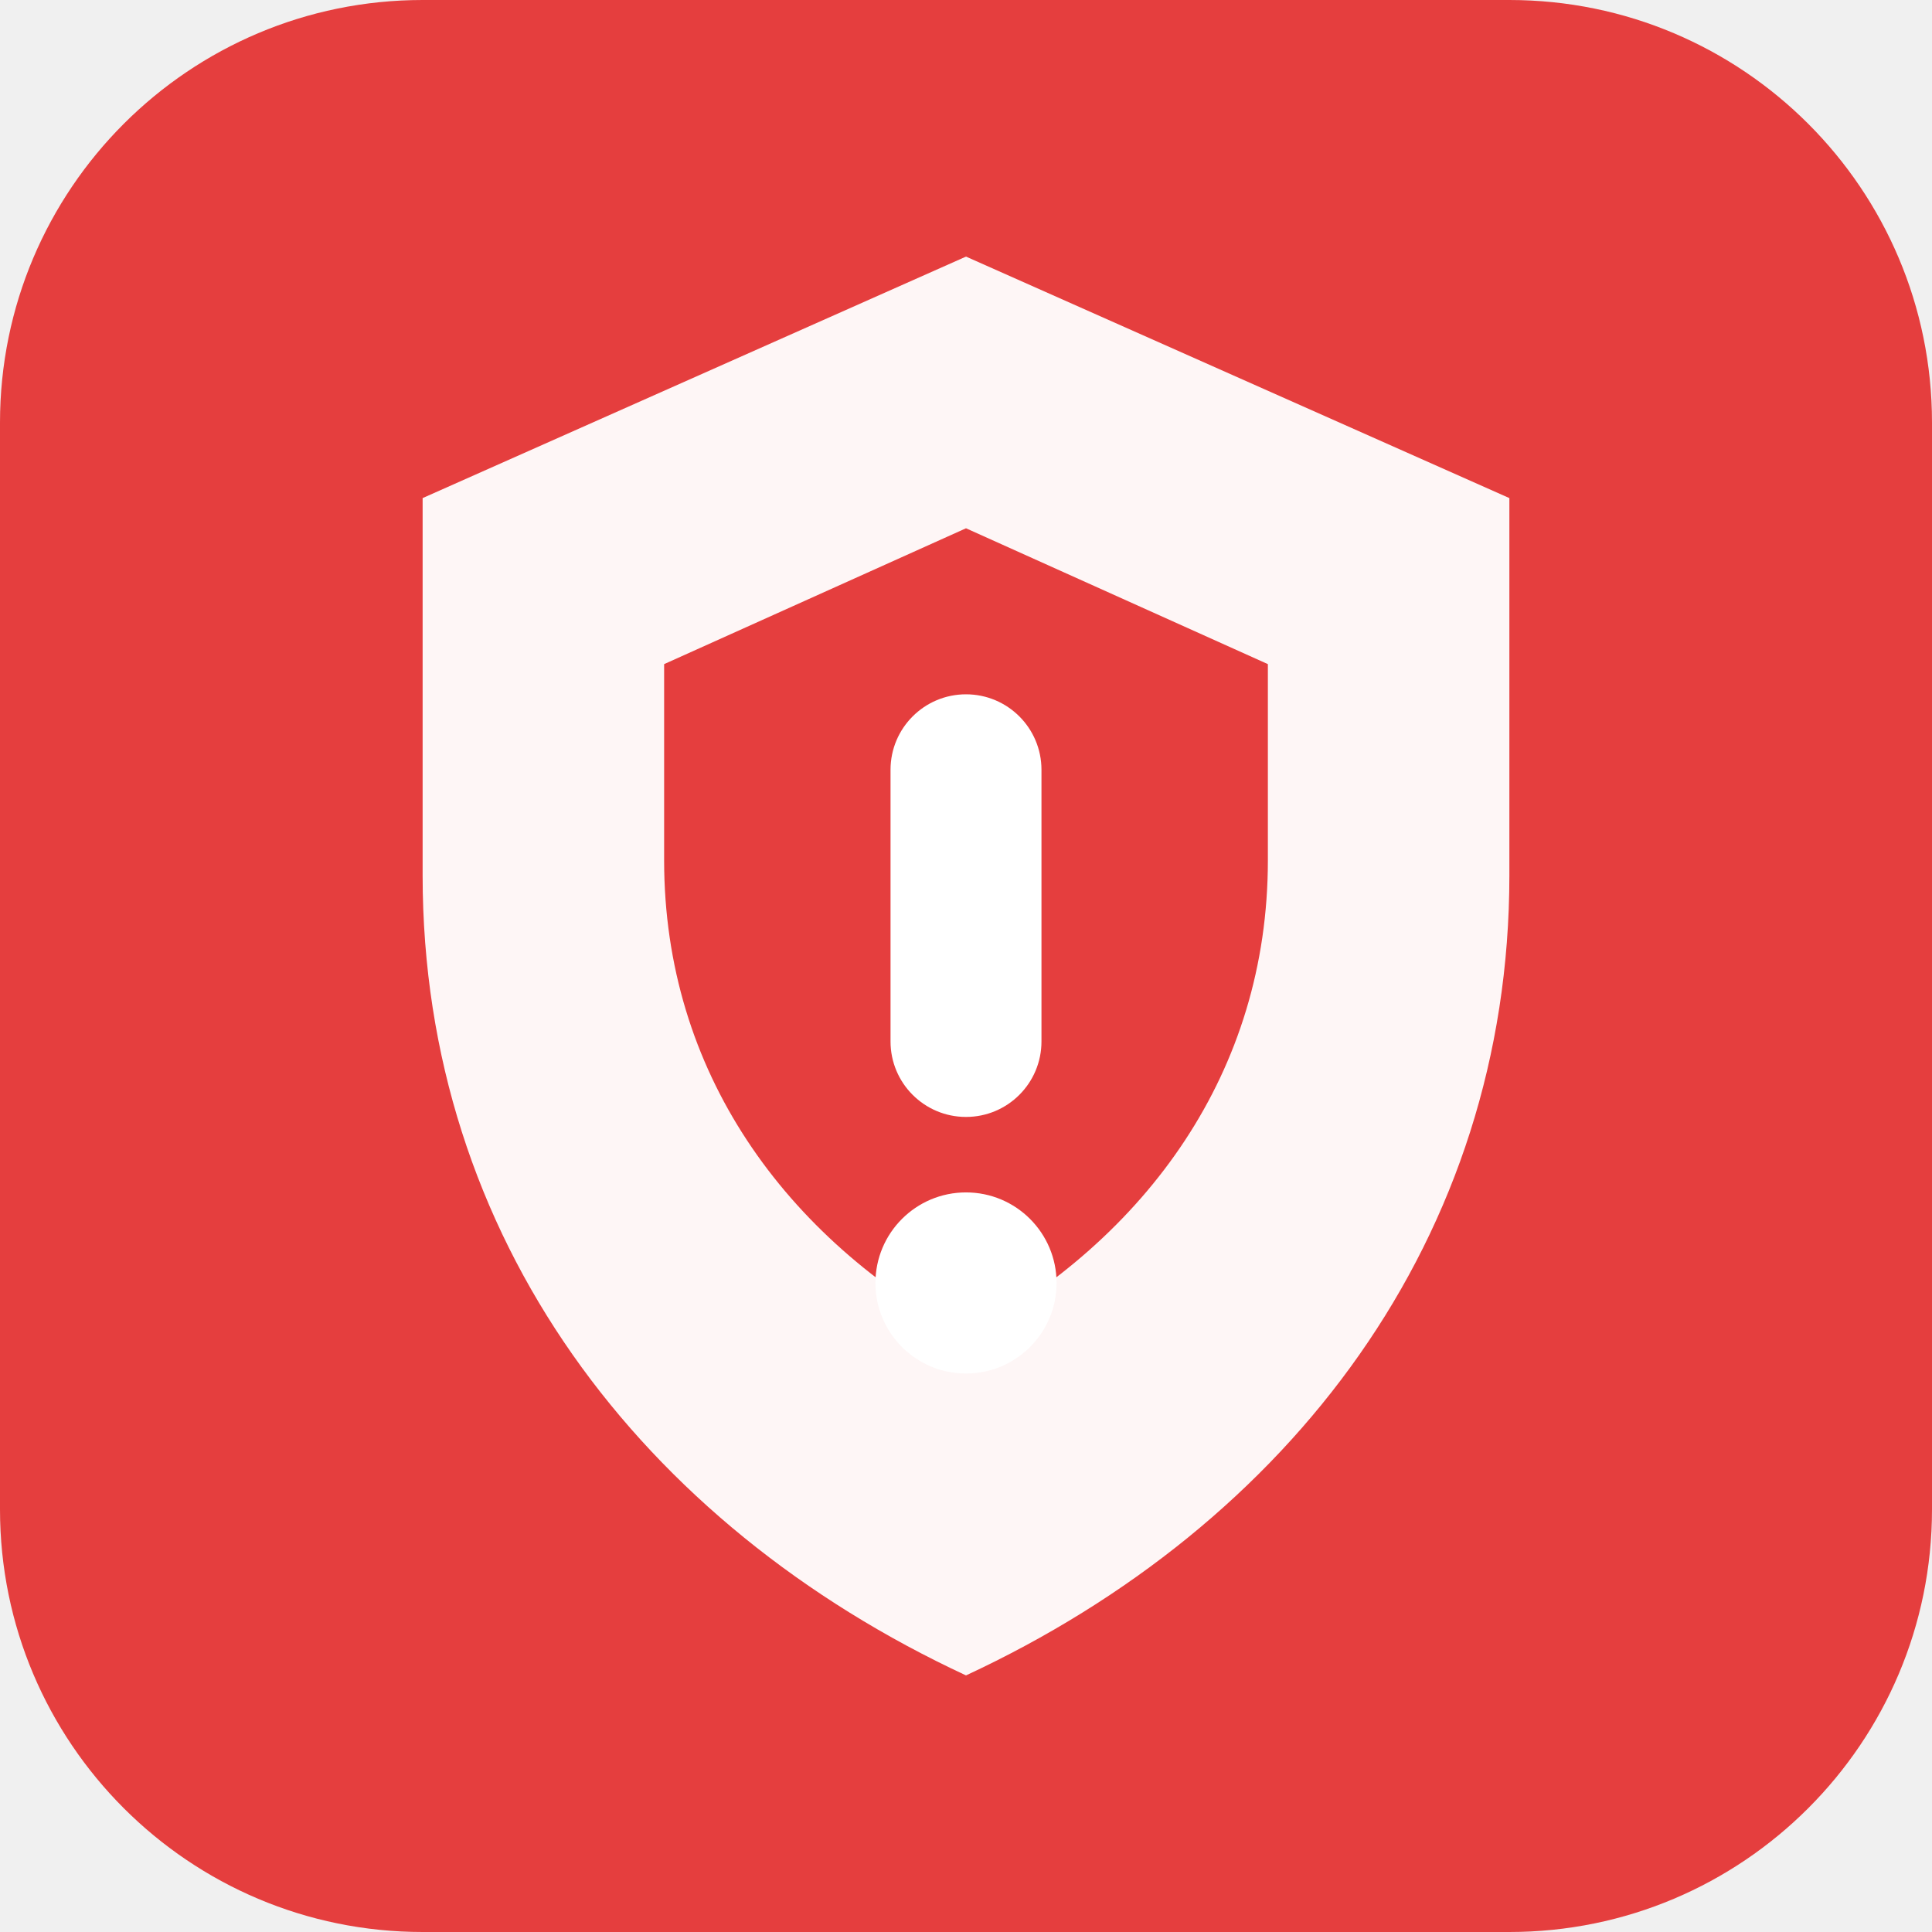
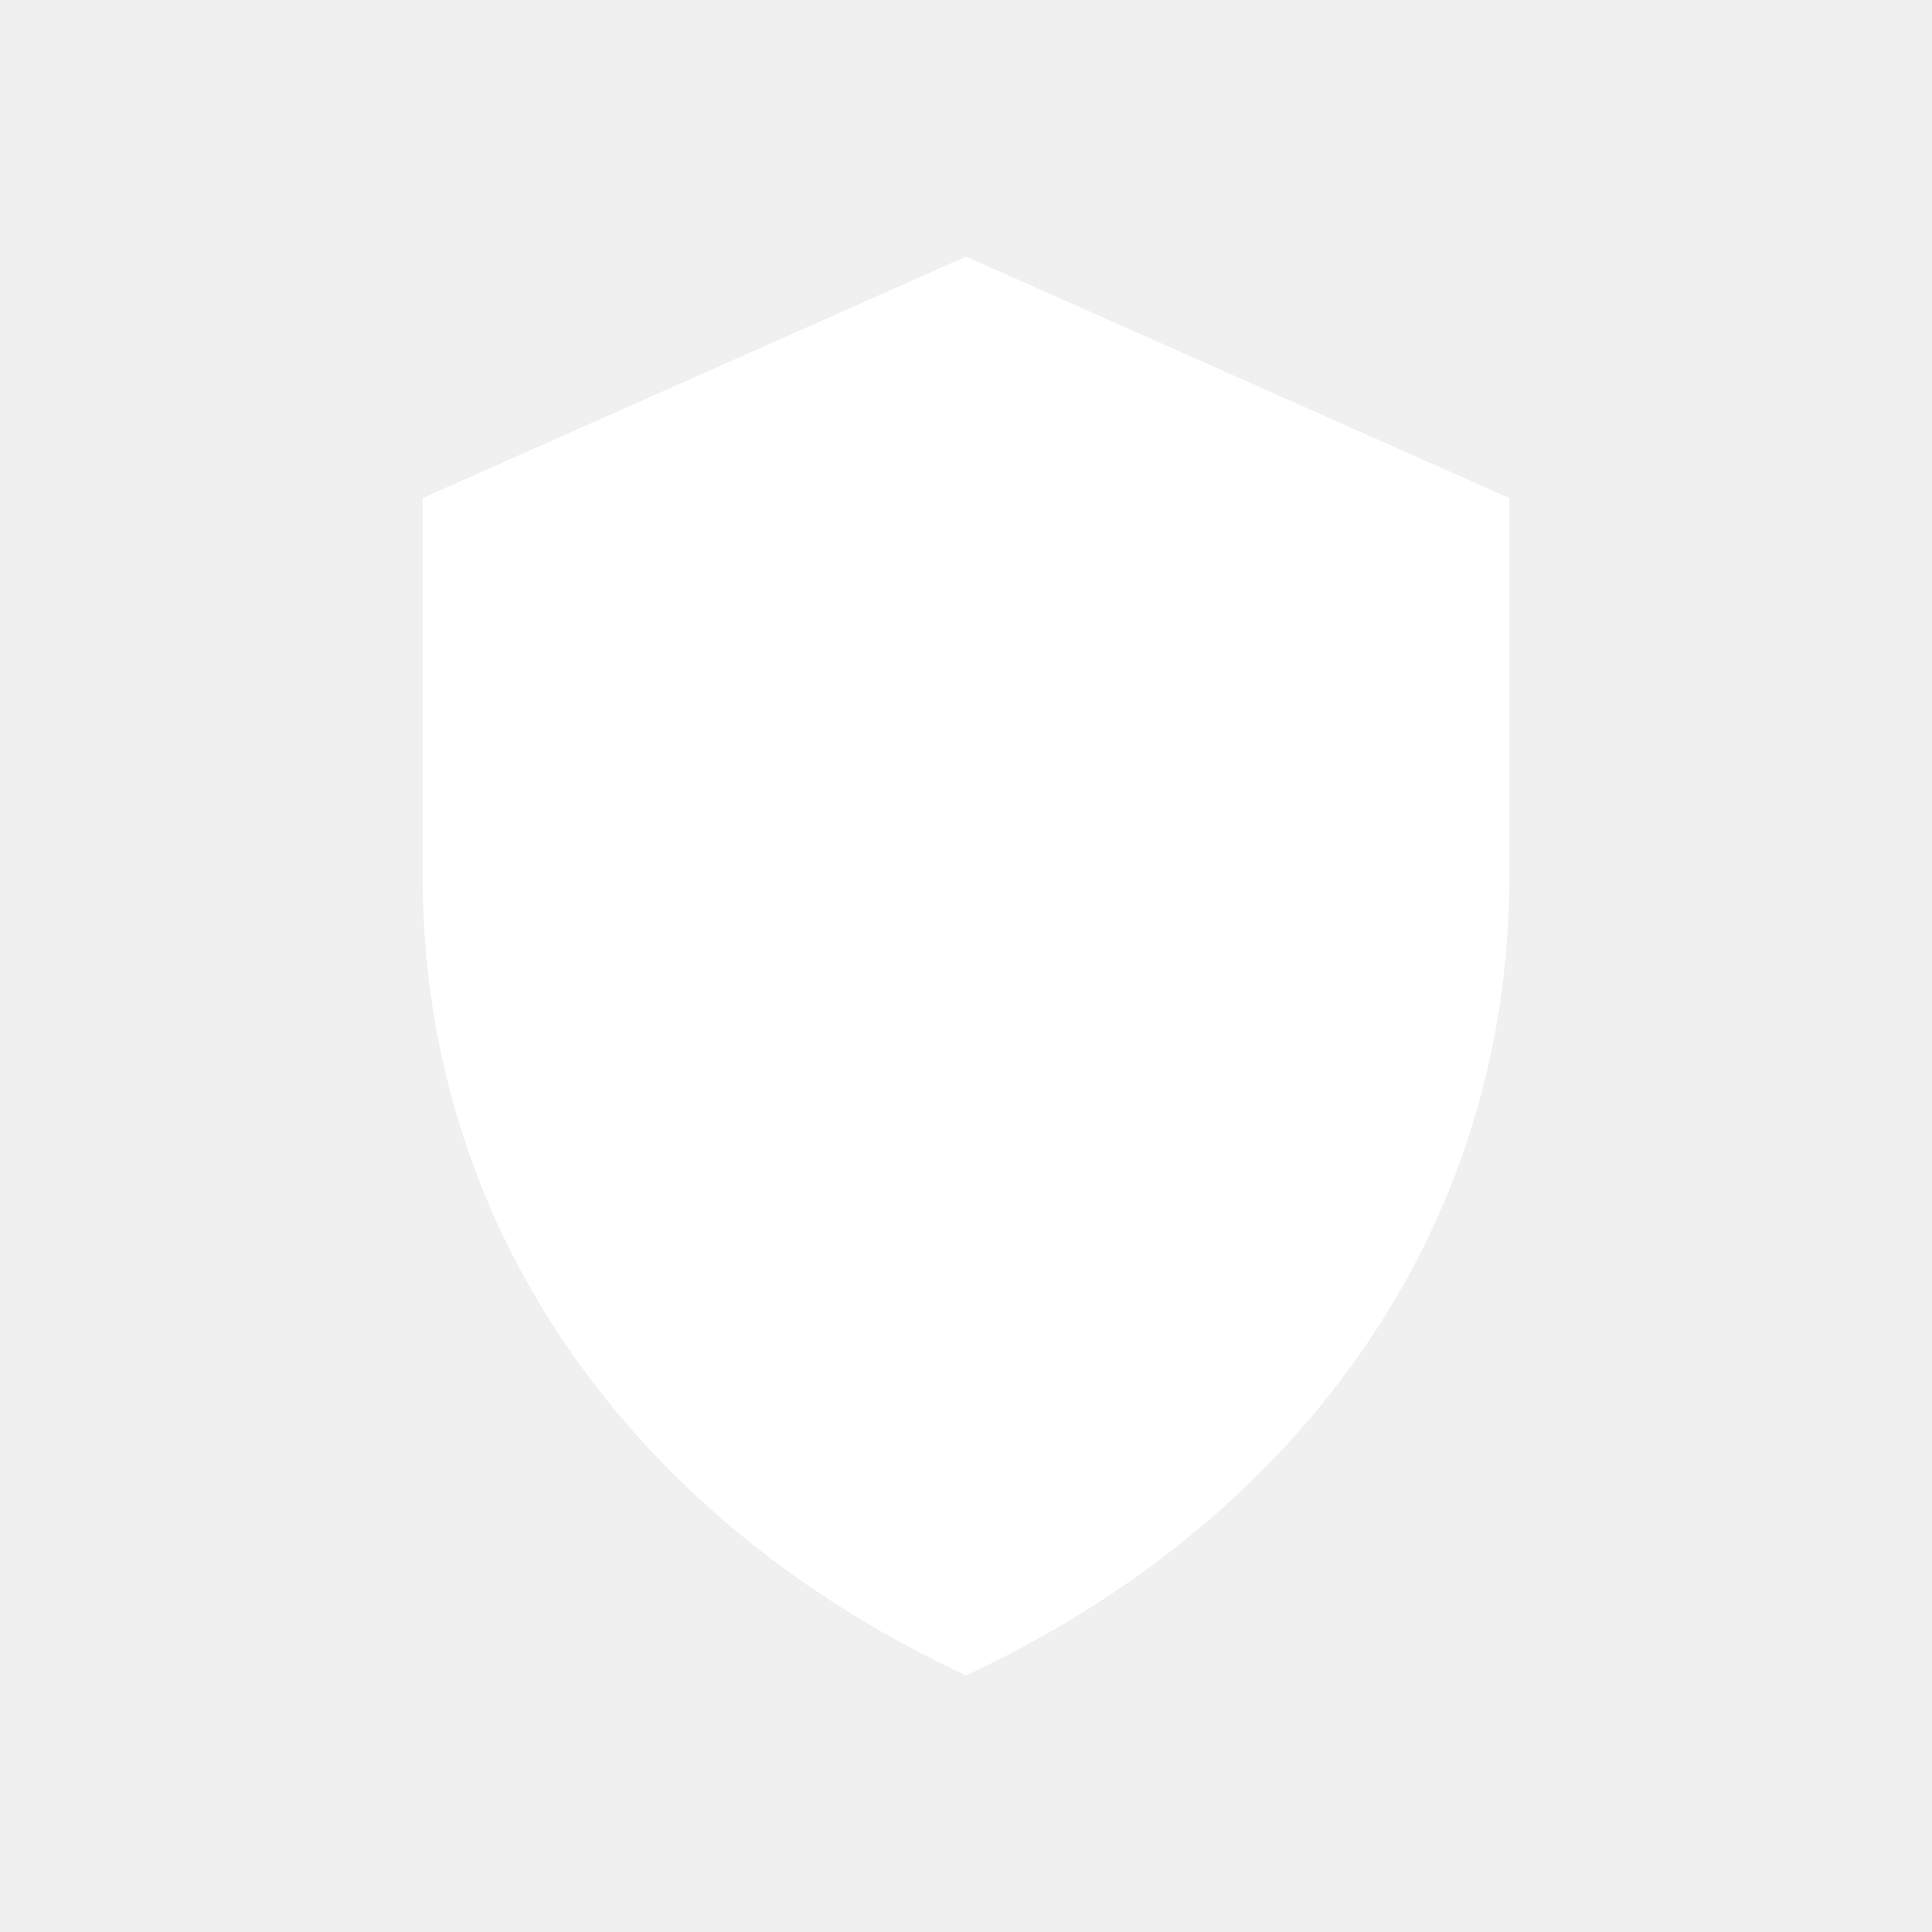
<svg xmlns="http://www.w3.org/2000/svg" viewBox="0 0 256 256" role="img" aria-label="مكافحة الابتزاز">
-   <rect width="256" height="256" rx="56" fill="#e53e3e" />
-   <path d="M128 34l72 32v50c0 48-29 86-72 106-43-20-72-58-72-106V66l72-32z" fill="#ffffff" opacity="0.95" />
-   <path d="M128 70l40 18v26c0 28-16 50-40 63-24-13-40-35-40-63V88l40-18z" fill="#e53e3e" />
+   <path d="M128 34l72 32v50c0 48-29 86-72 106-43-20-72-58-72-106V66l72-32z" fill="#ffffff" />
+   <path d="M128 70l40 18v26c0 28-16 50-40 63-24-13-40-35-40-63V88l40-18z" fill="#ffffff" opacity="0.9" />
  <rect x="118" y="92" width="20" height="56" rx="10" fill="#ffffff" />
  <circle cx="128" cy="170" r="12" fill="#ffffff" />
</svg>
